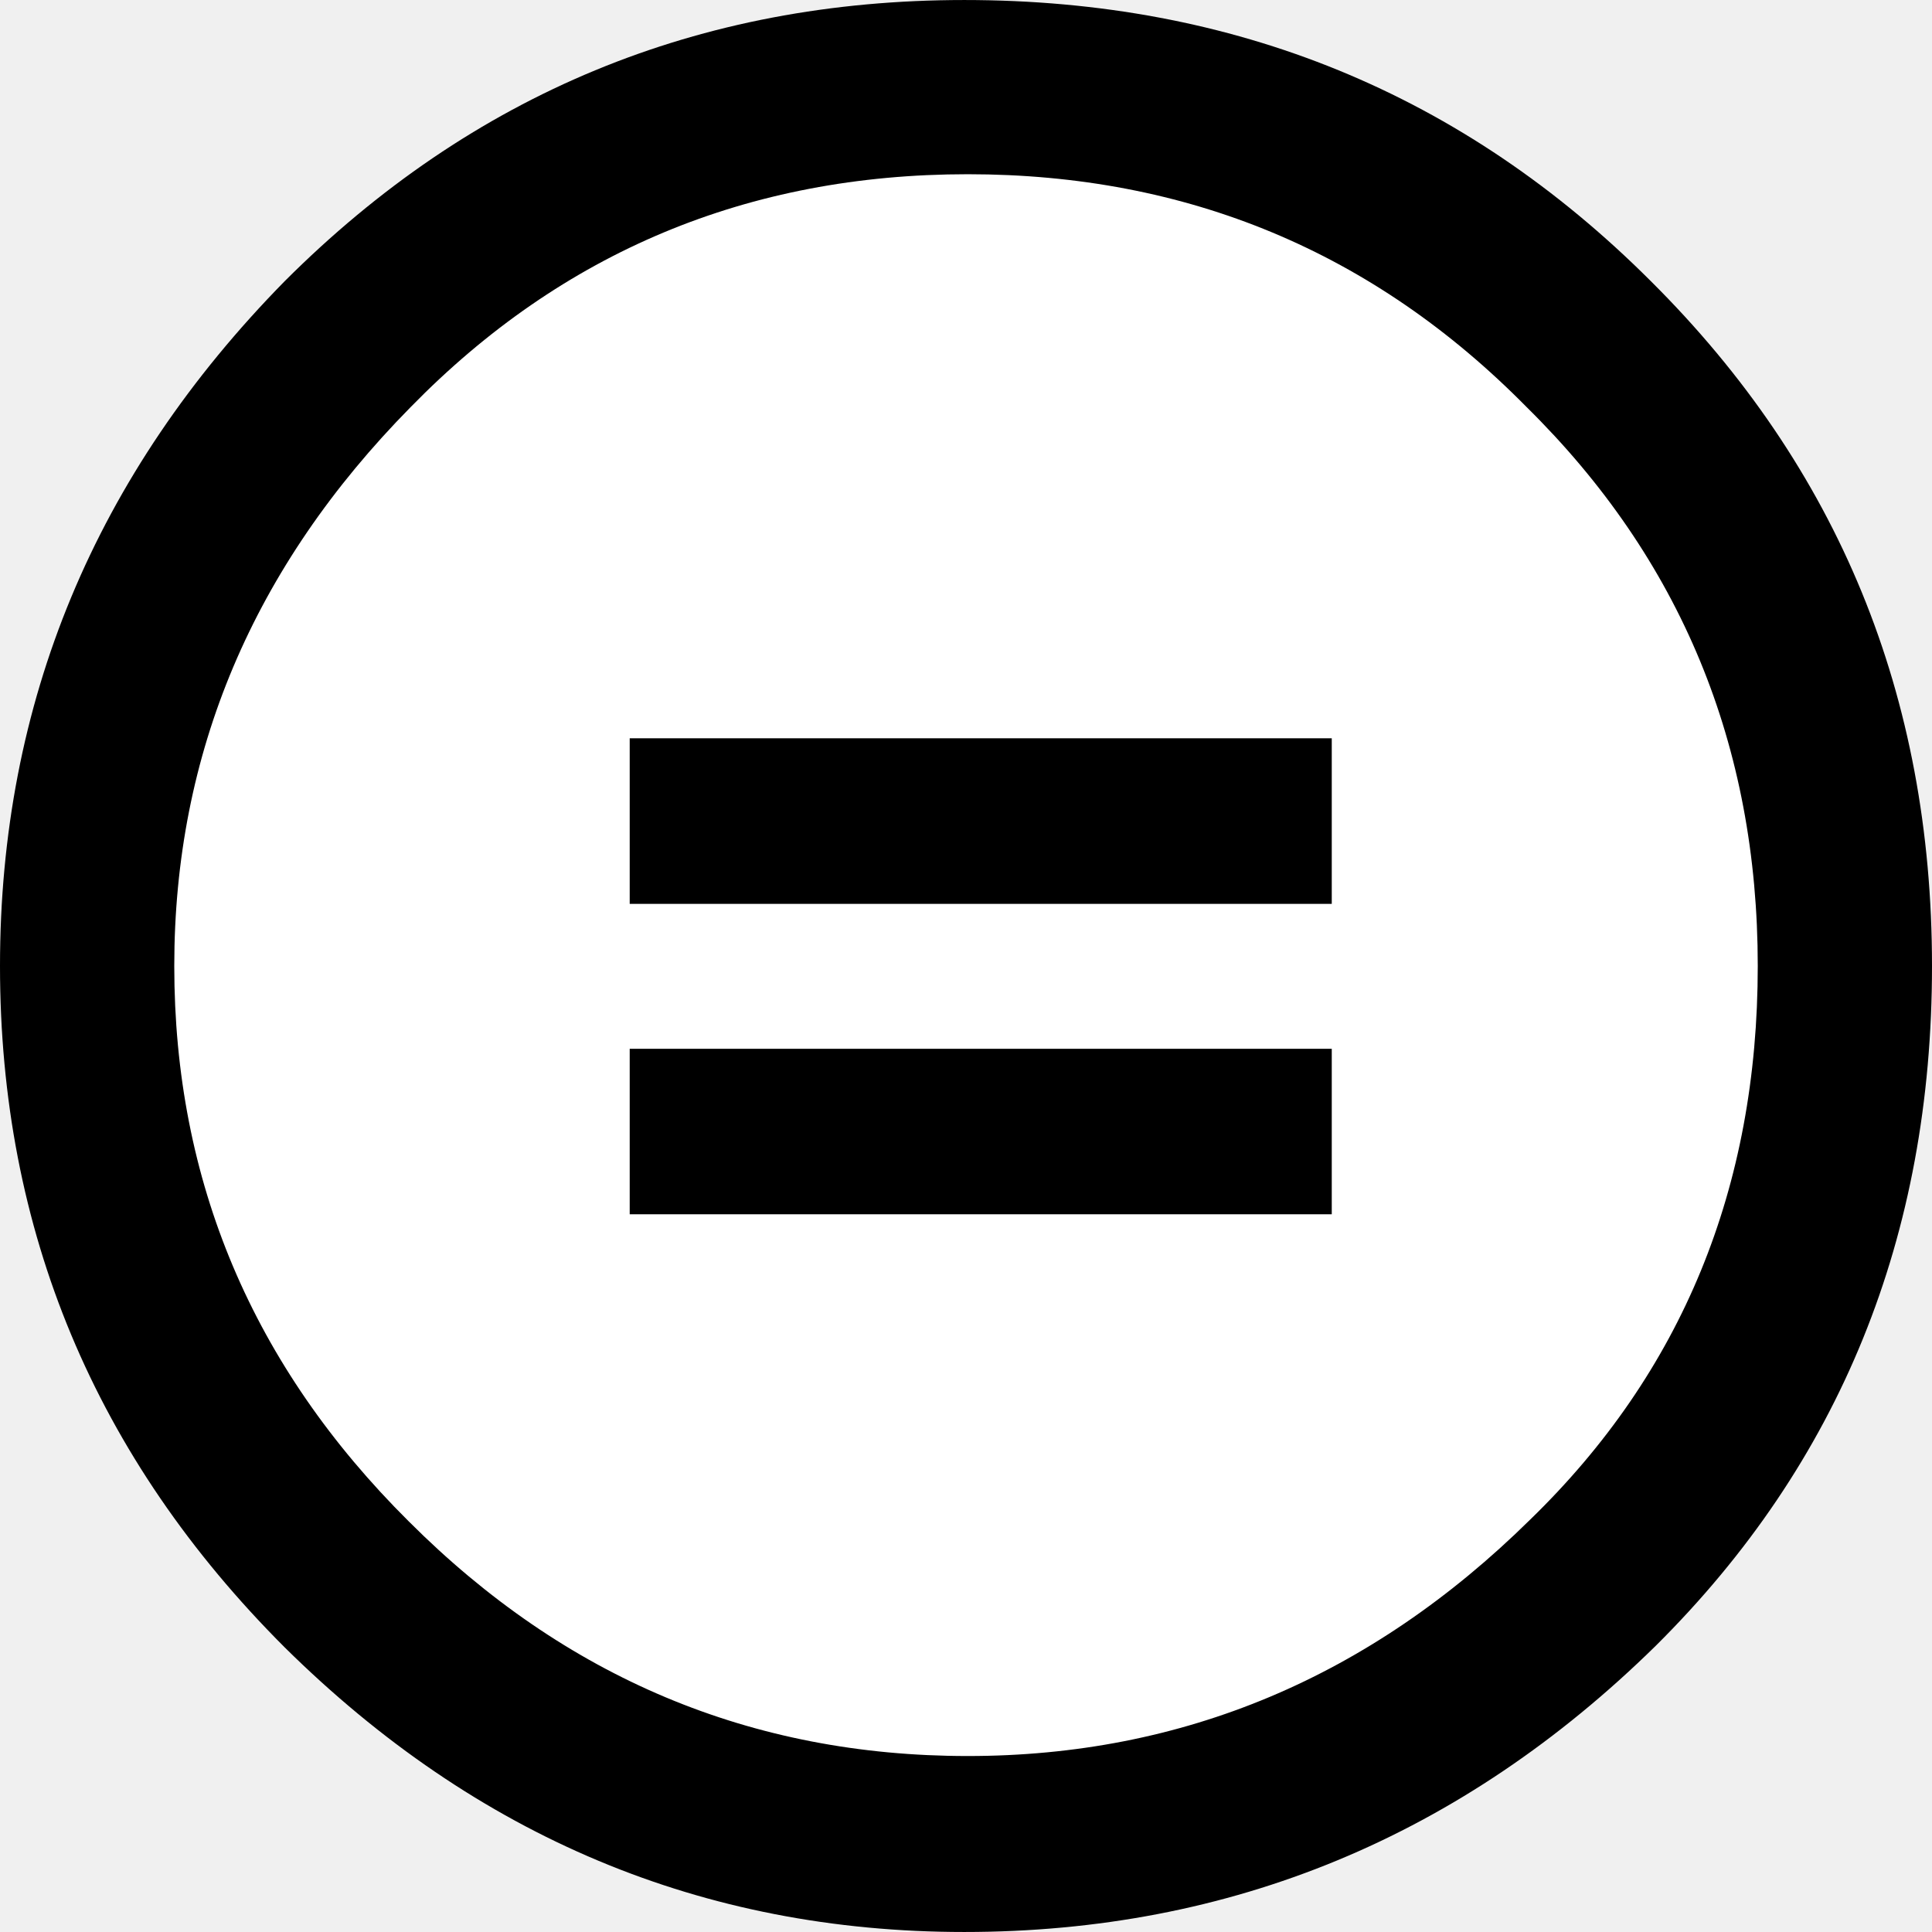
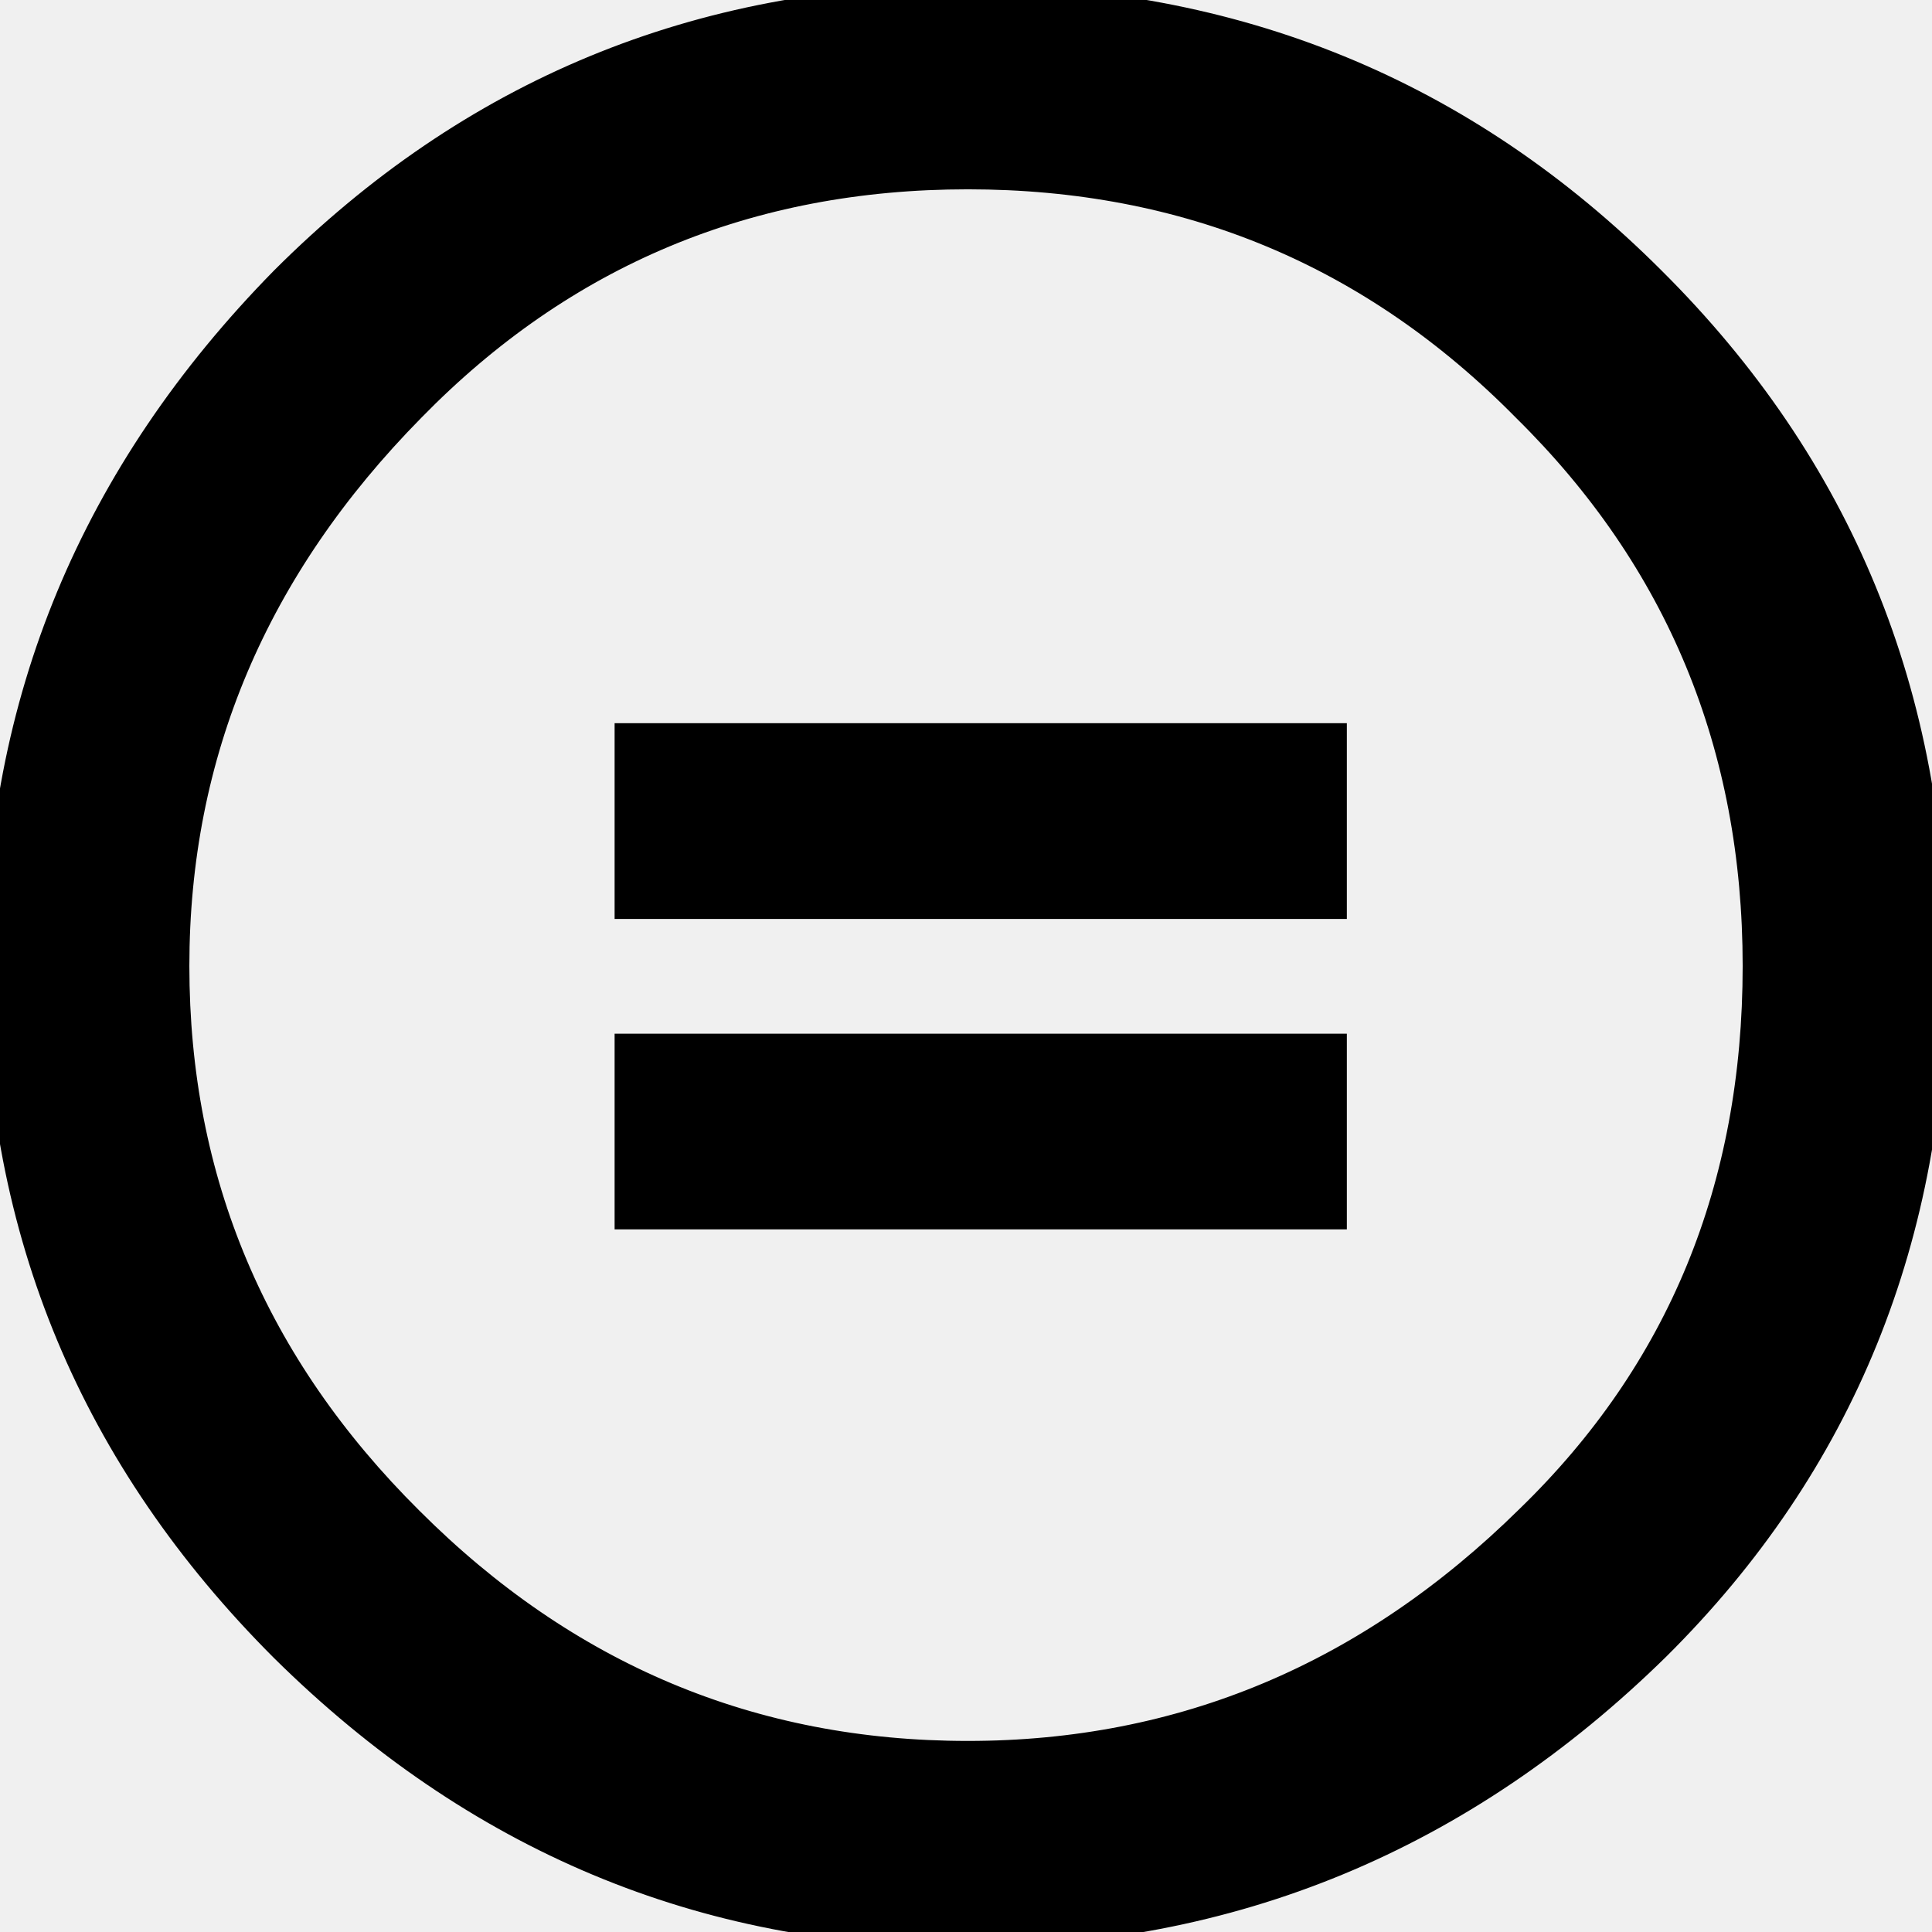
<svg xmlns="http://www.w3.org/2000/svg" version="1.1" id="Layer_1" x="0px" y="0px" width="64px" height="64px" viewBox="0 0 64.001 64" enable-background="new 0 0 64.001 64" xml:space="preserve">
  <g>
-     <circle fill="#FFFFFF" cx="32.064" cy="31.788" r="29.013" />
    <g>
-       <path d="M31.944,0C40.896,0,48.477,3.105,54.688,9.314C60.895,15.486,64.001,23.046,64.001,32    s-3.049,16.457-9.146,22.514C48.418,60.838,40.779,64,31.943,64    c-8.649,0-16.153-3.143-22.514-9.43C3.144,48.286,0,40.762,0,32.001    c0-8.724,3.144-16.285,9.429-22.685C15.64,3.105,23.145,0,31.944,0z M32.061,5.771    c-7.275,0-13.43,2.57-18.458,7.715C8.382,18.783,5.773,24.954,5.773,32    c0,7.125,2.59,13.257,7.77,18.4c5.181,5.182,11.352,7.771,18.516,7.771    c7.123,0,13.332-2.608,18.627-7.828C55.714,45.467,58.229,39.354,58.229,32    c0-7.312-2.554-13.484-7.656-18.514C45.505,8.342,39.334,5.771,32.061,5.771z M44.117,24.456    v5.485H20.86v-5.485H44.117z M44.117,34.743v5.481H20.86v-5.481H44.117z" />
+       <path stroke="black" fill="black" d="M31.944,0C40.896,0,48.477,3.105,54.688,9.314C60.895,15.486,64.001,23.046,64.001,32    s-3.049,16.457-9.146,22.514C48.418,60.838,40.779,64,31.943,64    c-8.649,0-16.153-3.143-22.514-9.43C3.144,48.286,0,40.762,0,32.001    c0-8.724,3.144-16.285,9.429-22.685C15.64,3.105,23.145,0,31.944,0z M32.061,5.771    c-7.275,0-13.43,2.57-18.458,7.715C8.382,18.783,5.773,24.954,5.773,32    c0,7.125,2.59,13.257,7.77,18.4c5.181,5.182,11.352,7.771,18.516,7.771    c7.123,0,13.332-2.608,18.627-7.828C55.714,45.467,58.229,39.354,58.229,32    c0-7.312-2.554-13.484-7.656-18.514C45.505,8.342,39.334,5.771,32.061,5.771z M44.117,24.456    v5.485H20.86v-5.485H44.117z M44.117,34.743v5.481H20.86v-5.481H44.117z" />
    </g>
  </g>
</svg>
